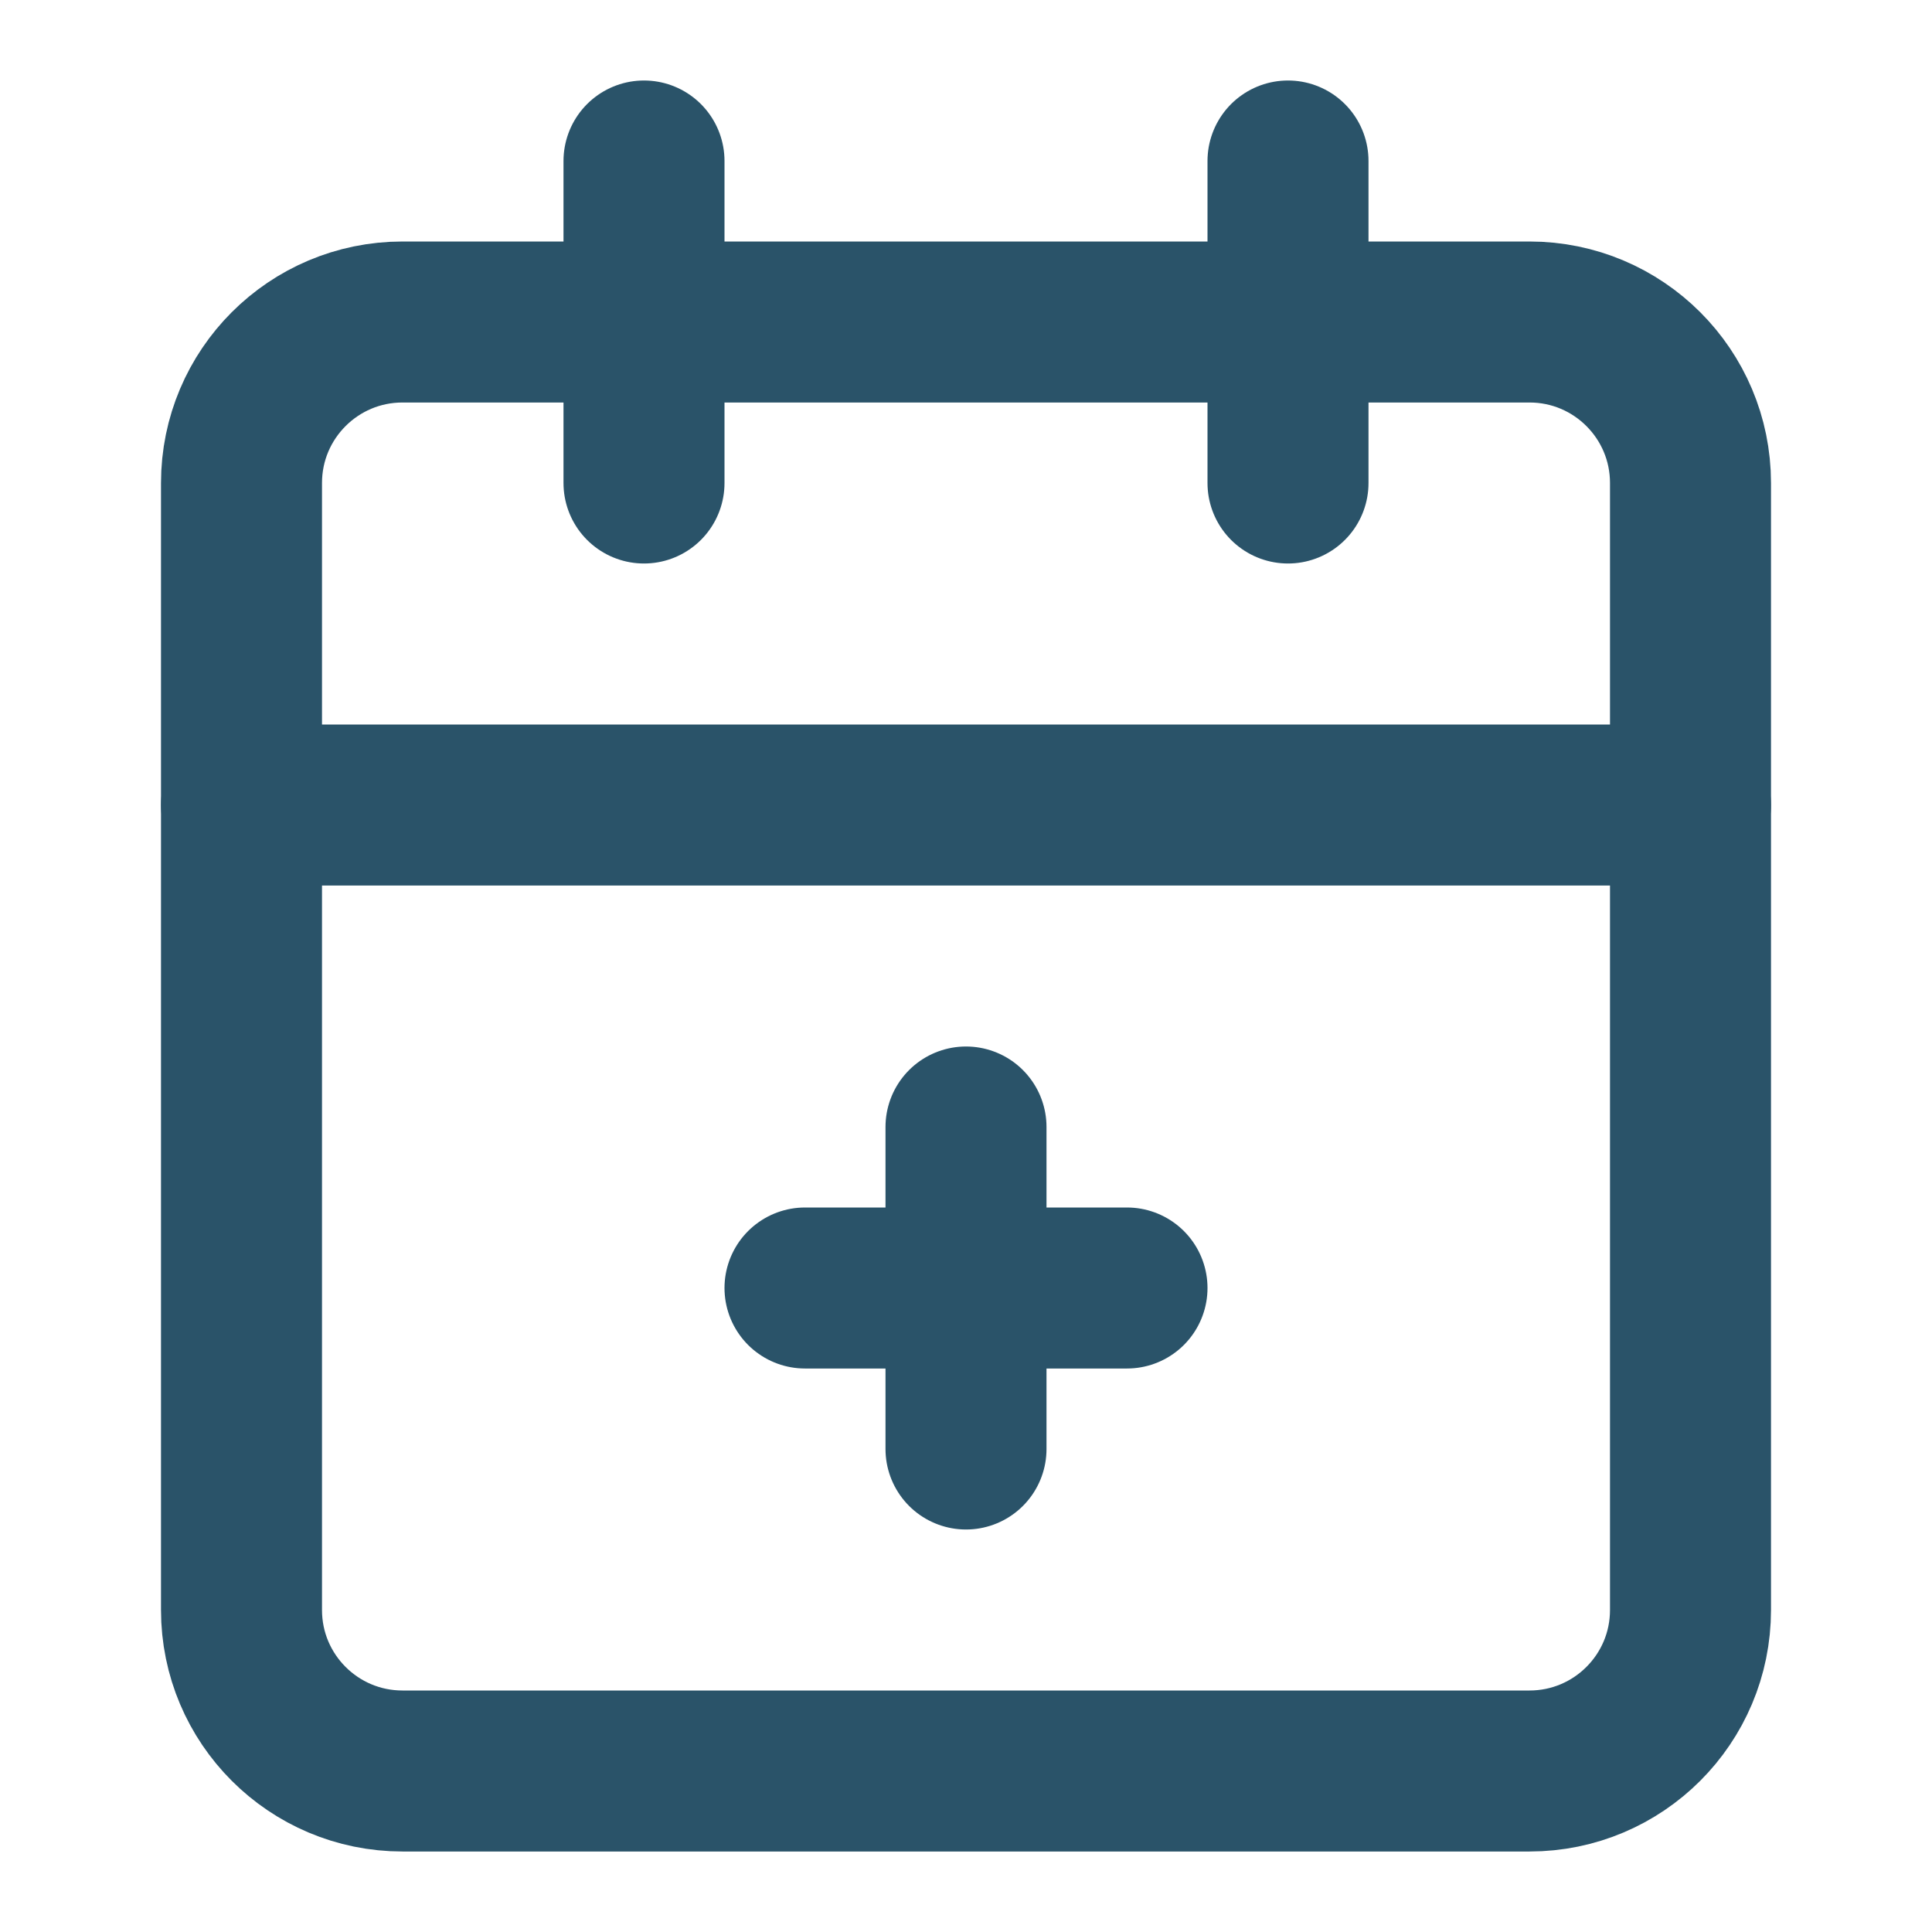
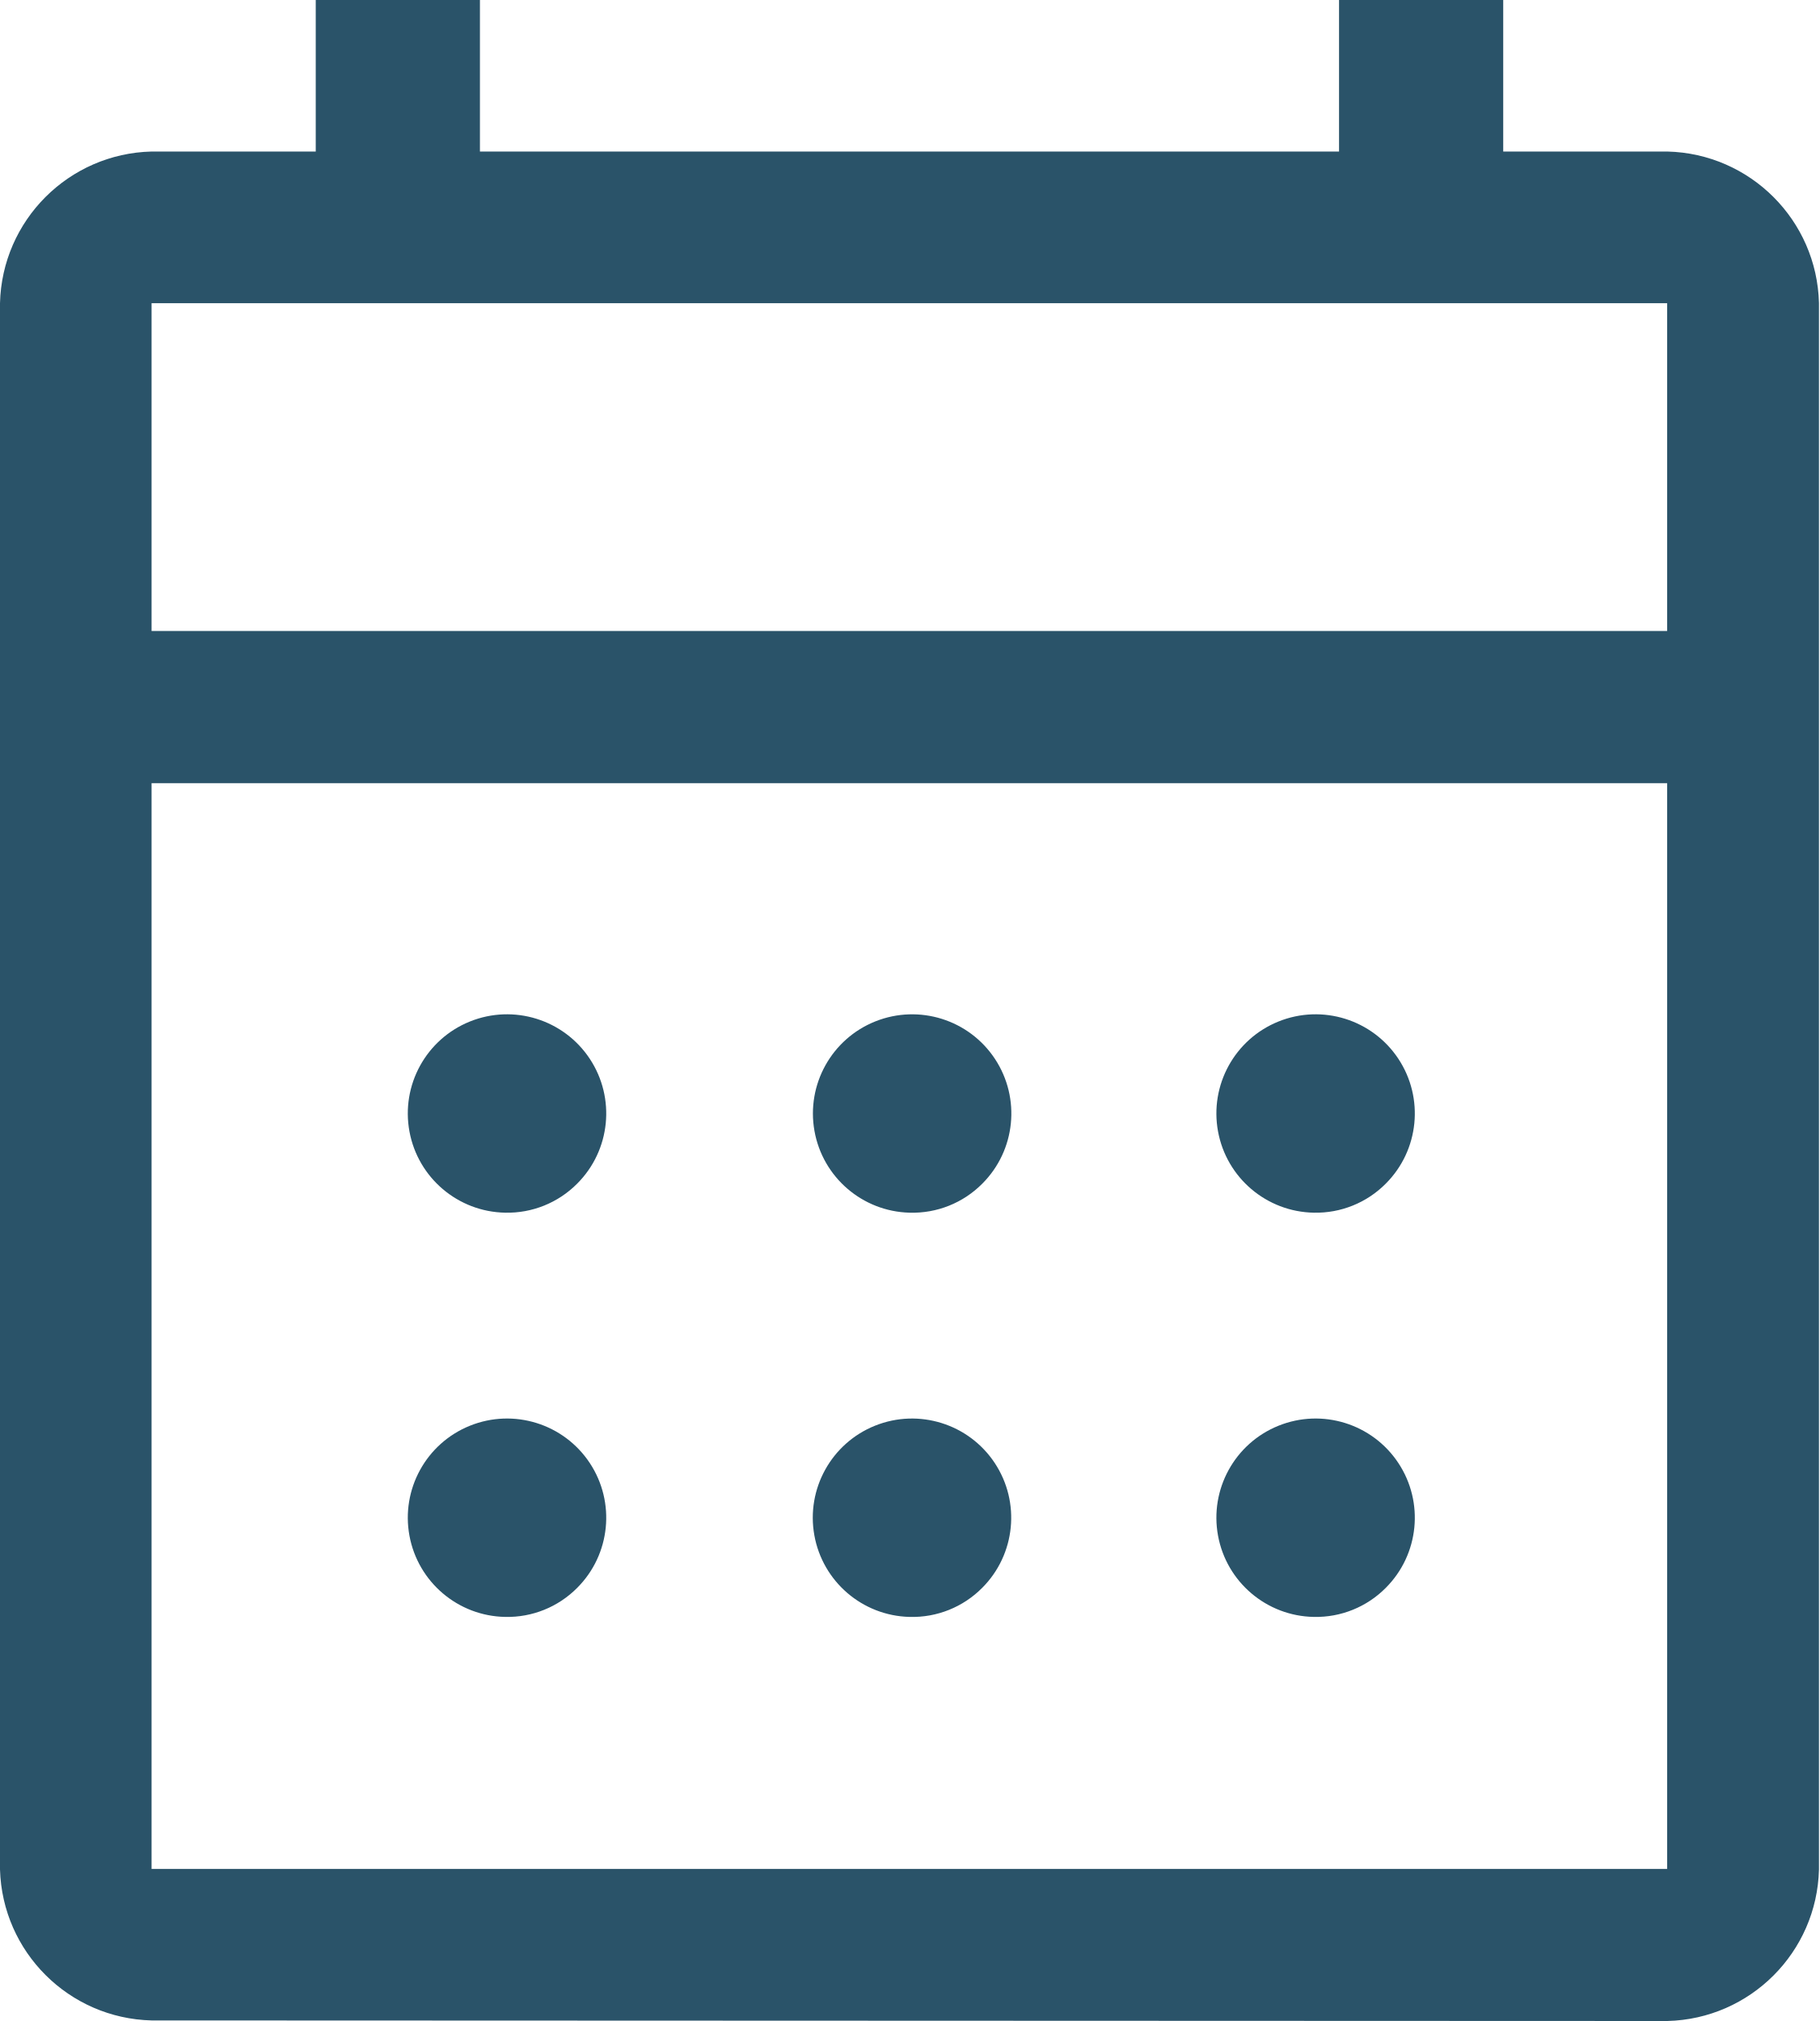
- <svg xmlns="http://www.w3.org/2000/svg" width="13" height="13" viewBox="0 0 24 24" fill="none" stroke="#2a5369" stroke-width="2" stroke-linecap="round" stroke-linejoin="round">
-   <rect x="3" y="4" width="18" height="18" rx="2" />
-   <path d="M16 2v4" />
-   <path d="M8 2v4" />
-   <path d="M3 10h18" />
-   <path d="M12 14v4" />
-   <path d="M10 16h4" />
+ <svg xmlns="http://www.w3.org/2000/svg" width="12.964" height="14.404" viewBox="0 0 12.964 14.404">
+   <path id="calendar_month_FILL0_wght400_GRAD0_opsz48" d="M9.6,15.524a.707.707,0,1,1,.513-.207A.7.7,0,0,1,9.6,15.524Zm0-2.881a.707.707,0,1,1,.513-.207A.7.7,0,0,1,9.6,12.643Zm2.881,2.881A.707.707,0,1,1,13,15.316.7.7,0,0,1,12.482,15.524Zm0-2.881A.707.707,0,1,1,13,12.436.7.7,0,0,1,12.482,12.643Zm2.881,2.881a.707.707,0,1,1,.513-.207A.7.7,0,0,1,15.363,15.524Zm0-2.881a.707.707,0,1,1,.513-.207A.7.7,0,0,1,15.363,12.643ZM7.08,18.4A1.108,1.108,0,0,1,6,17.324V6.161A1.108,1.108,0,0,1,7.08,5.08h1.17V4h1.17V5.08h6.122V4h1.17V5.08h1.17a1.108,1.108,0,0,1,1.08,1.08V17.324a1.108,1.108,0,0,1-1.08,1.08Zm0-1.08h10.8V9.582H7.08Zm0-8.823h10.8V6.161H7.08Zm0,0v0Z" transform="translate(-6 -4)" fill="#2a5369" />
</svg>
